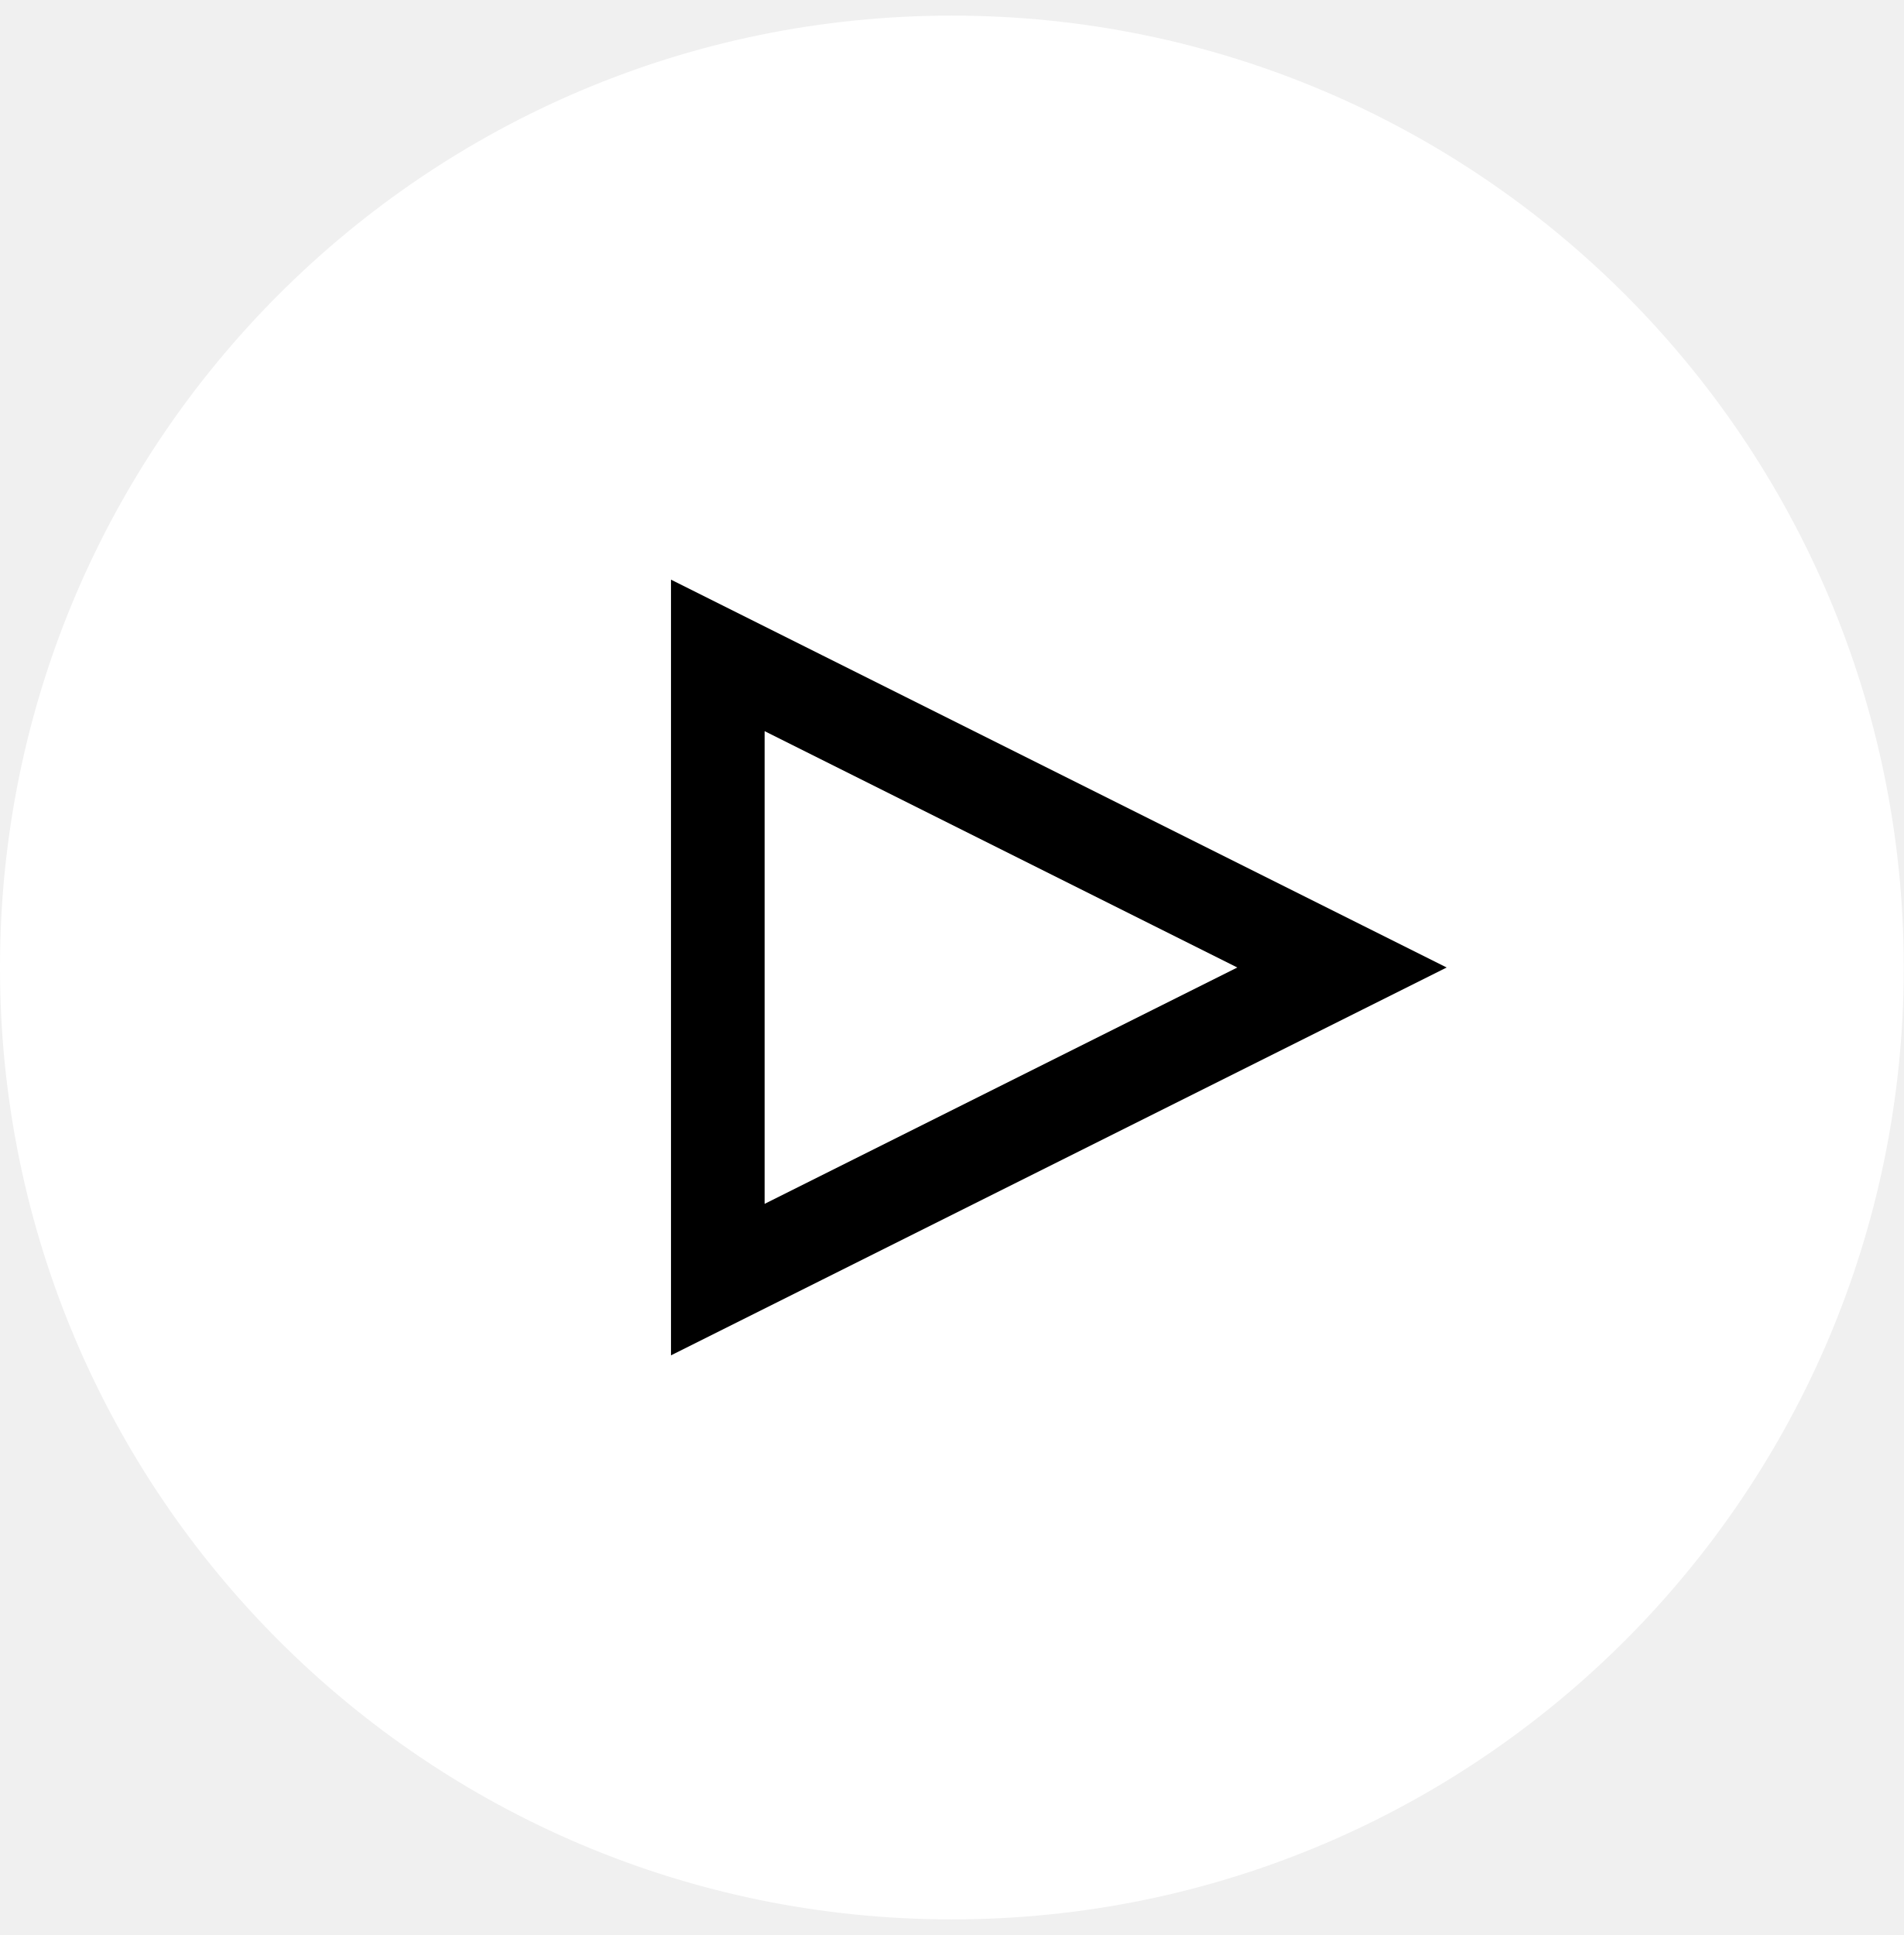
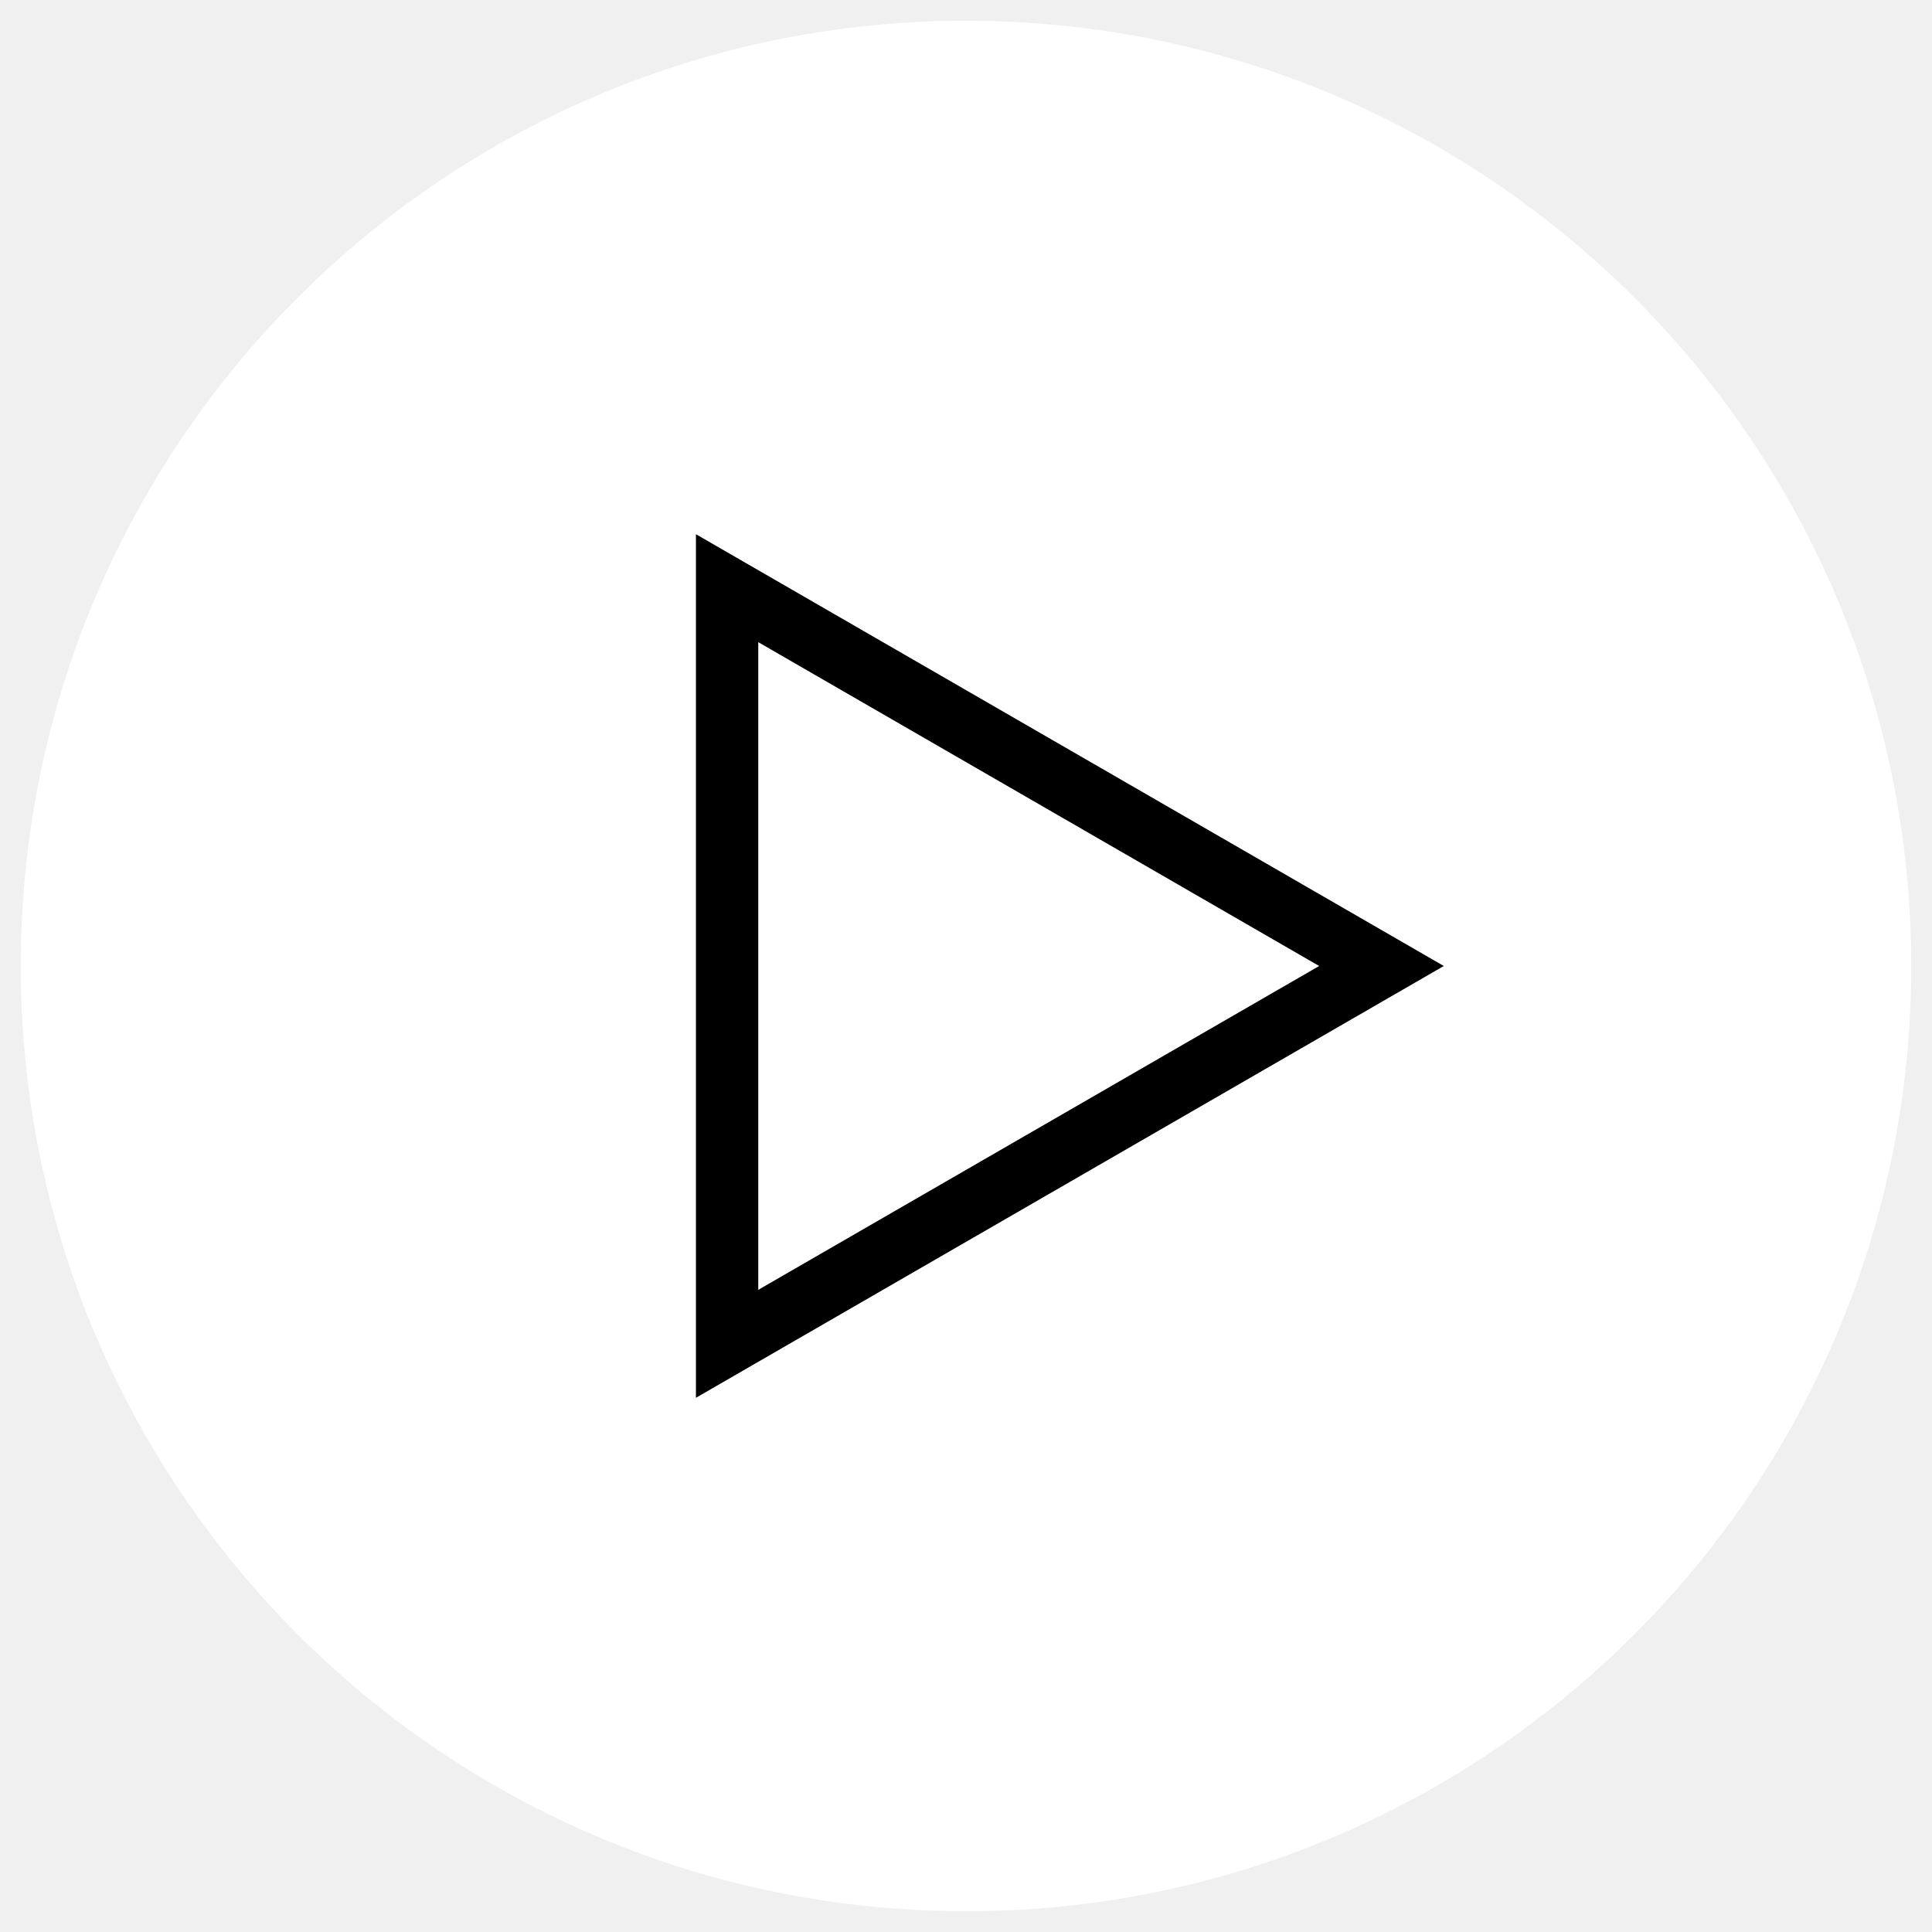
- <svg xmlns="http://www.w3.org/2000/svg" width="61px" height="62px" viewBox="0 0 61 62" version="1.1">
-   <g id="Page-1" stroke="none" stroke-width="1" fill="none" fill-rule="evenodd">
-     <g id="Desktop-HD---1680w-x-948h" transform="translate(-143, -585)" fill="#FFFFFF">
-       <g id="Play-Button" transform="translate(143, 586)">
-         <circle id="Oval" stroke="#FFFFFF" cx="30.5" cy="30" r="30" />
-         <polygon id="Polygon" stroke="#000000" stroke-width="3" transform="translate(33, 30) rotate(-270) translate(-33, -30) " points="33 20 43 40 23 40" />
-       </g>
-     </g>
+ <svg xmlns="http://www.w3.org/2000/svg" width="93px" height="93px" viewBox="0 0 93 93" version="1.1">
+   <g id="Play-Button" transform="translate(1.5 1.5)">
+     <path d="M45 90C69.853 90 90 69.853 90 45C90 20.147 69.853 0 45 0C20.147 0 0 20.147 0 45C0 69.853 20.147 90 45 90Z" id="Oval" fill="#FFFFFF" stroke="#FFFFFF" stroke-width="1" />
+     <path d="M21 0L39.187 31.5L2.813 31.5L21 0Z" transform="matrix(1.192488E-08 1 -1 1.192488E-08 65 24)" id="Polygon" fill="#FFFFFF" stroke="#000000" stroke-width="3" />
  </g>
</svg>
